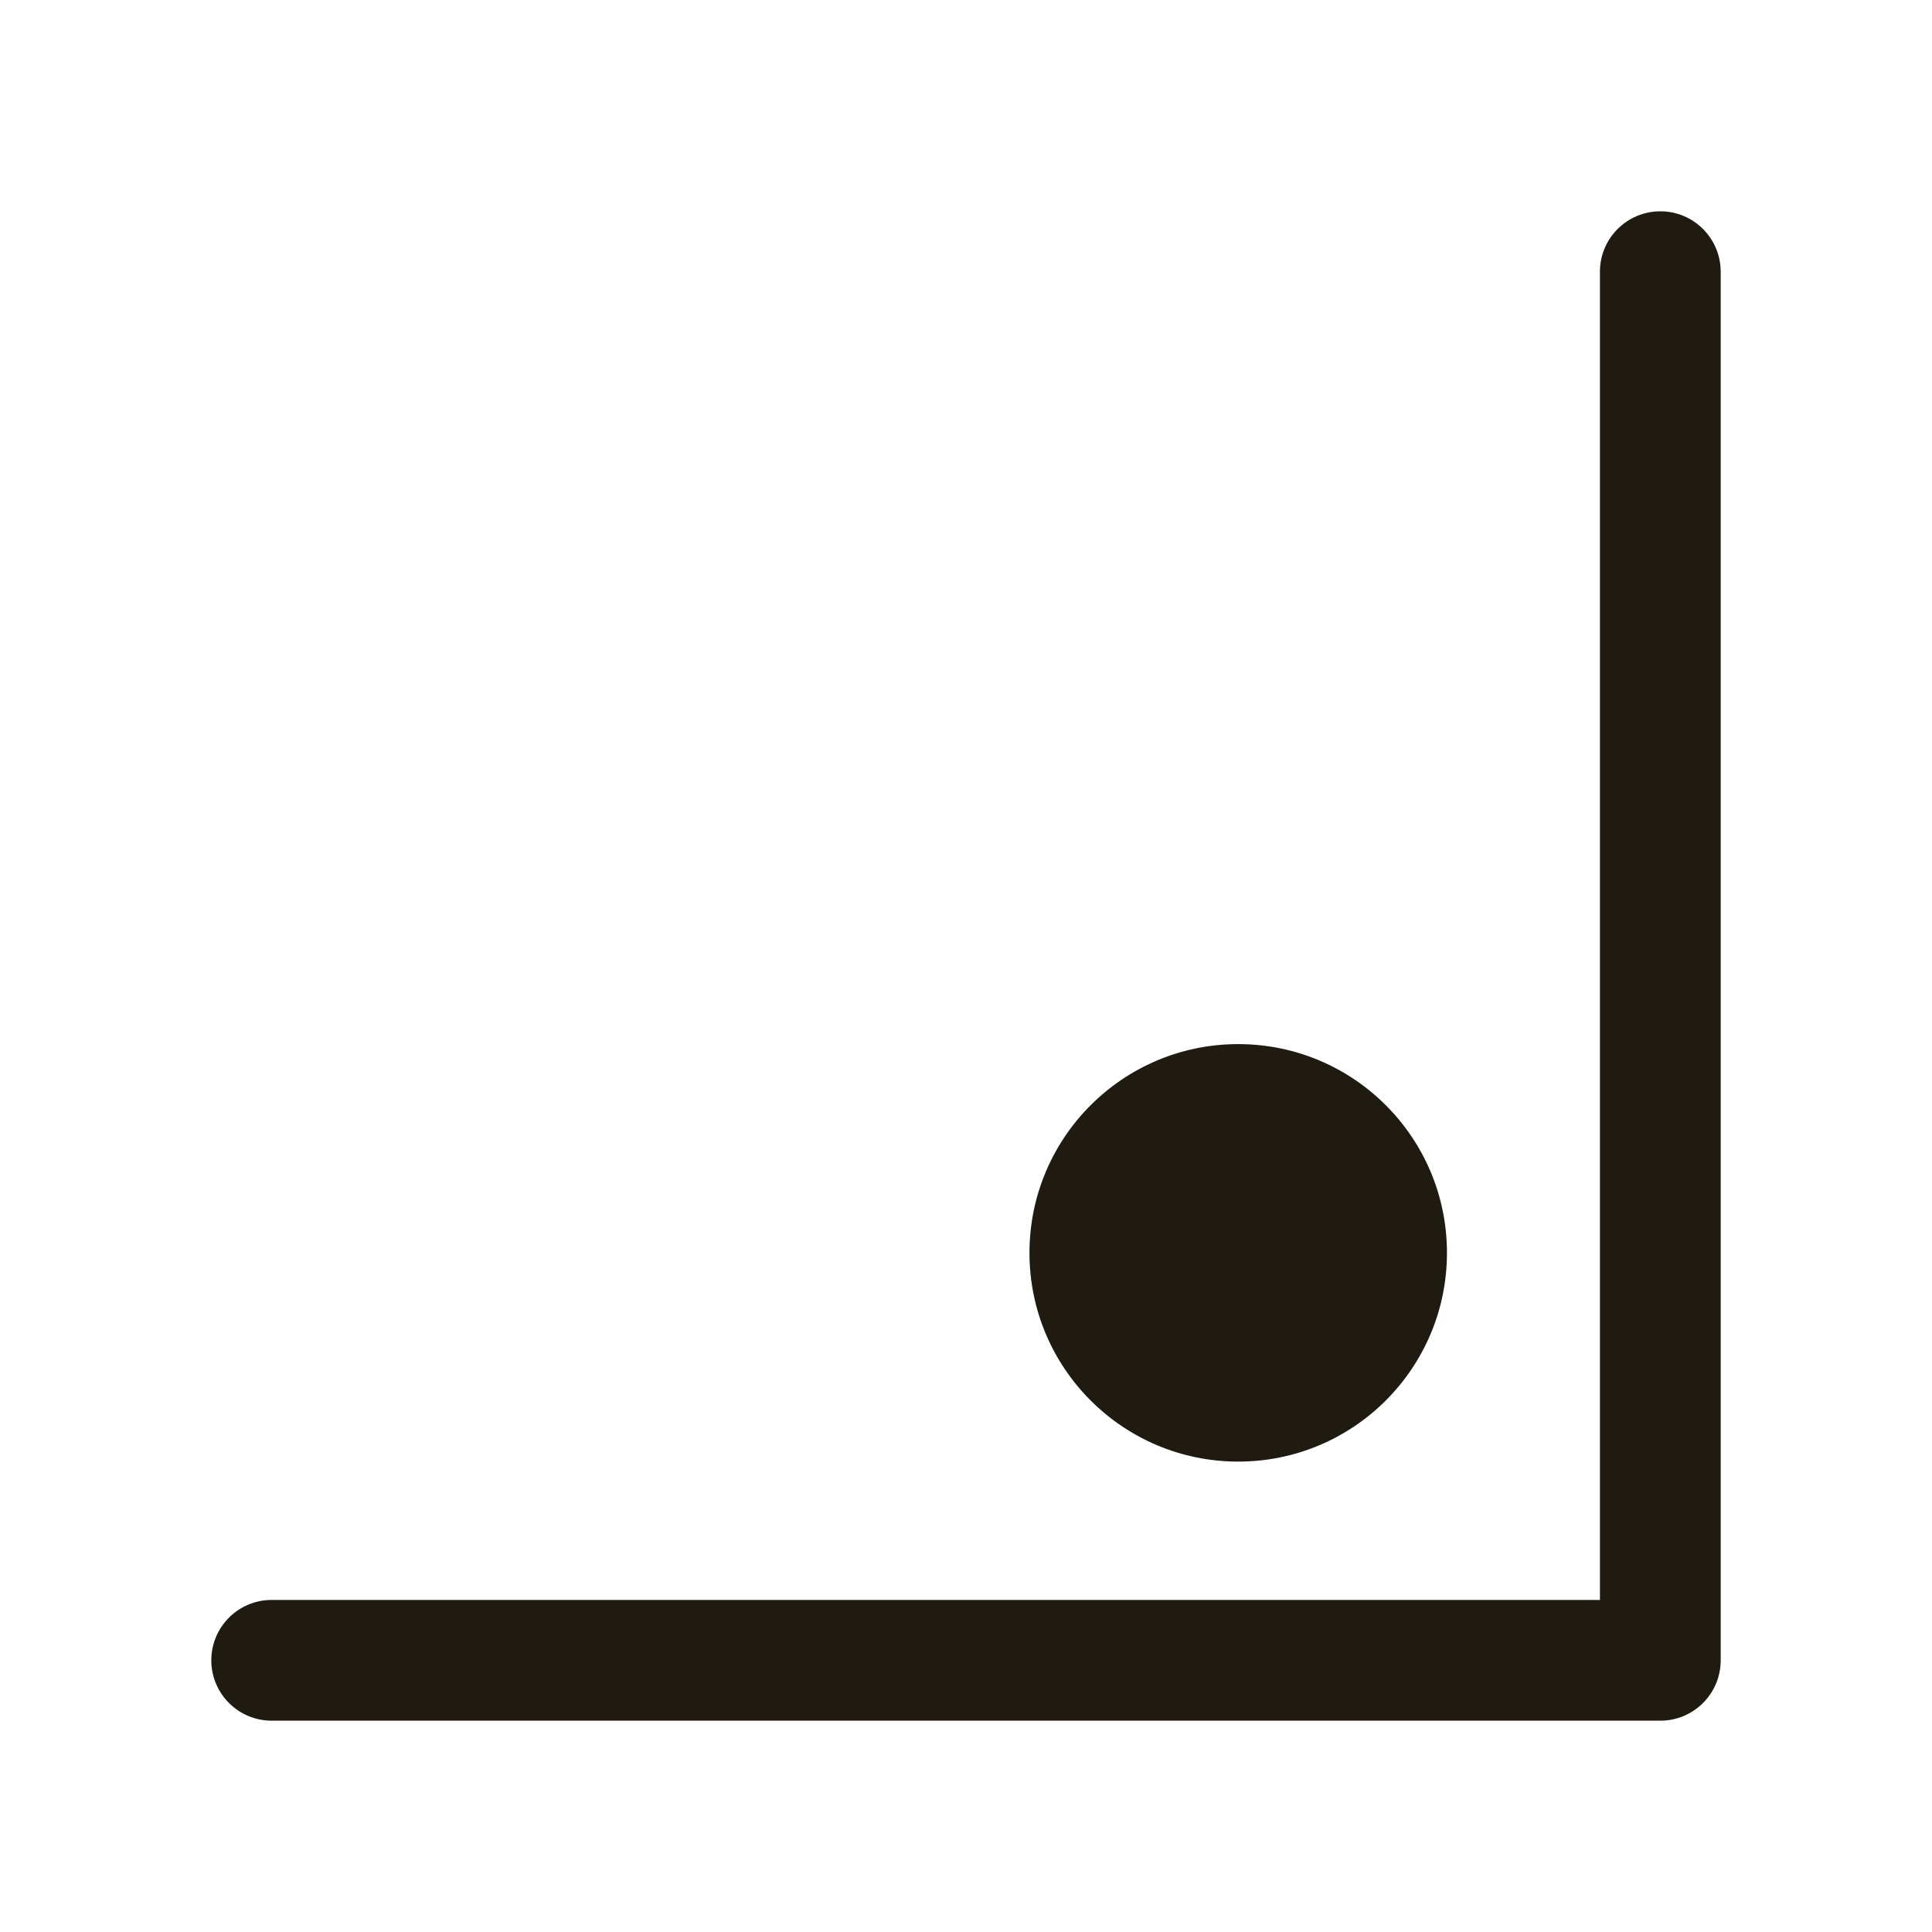
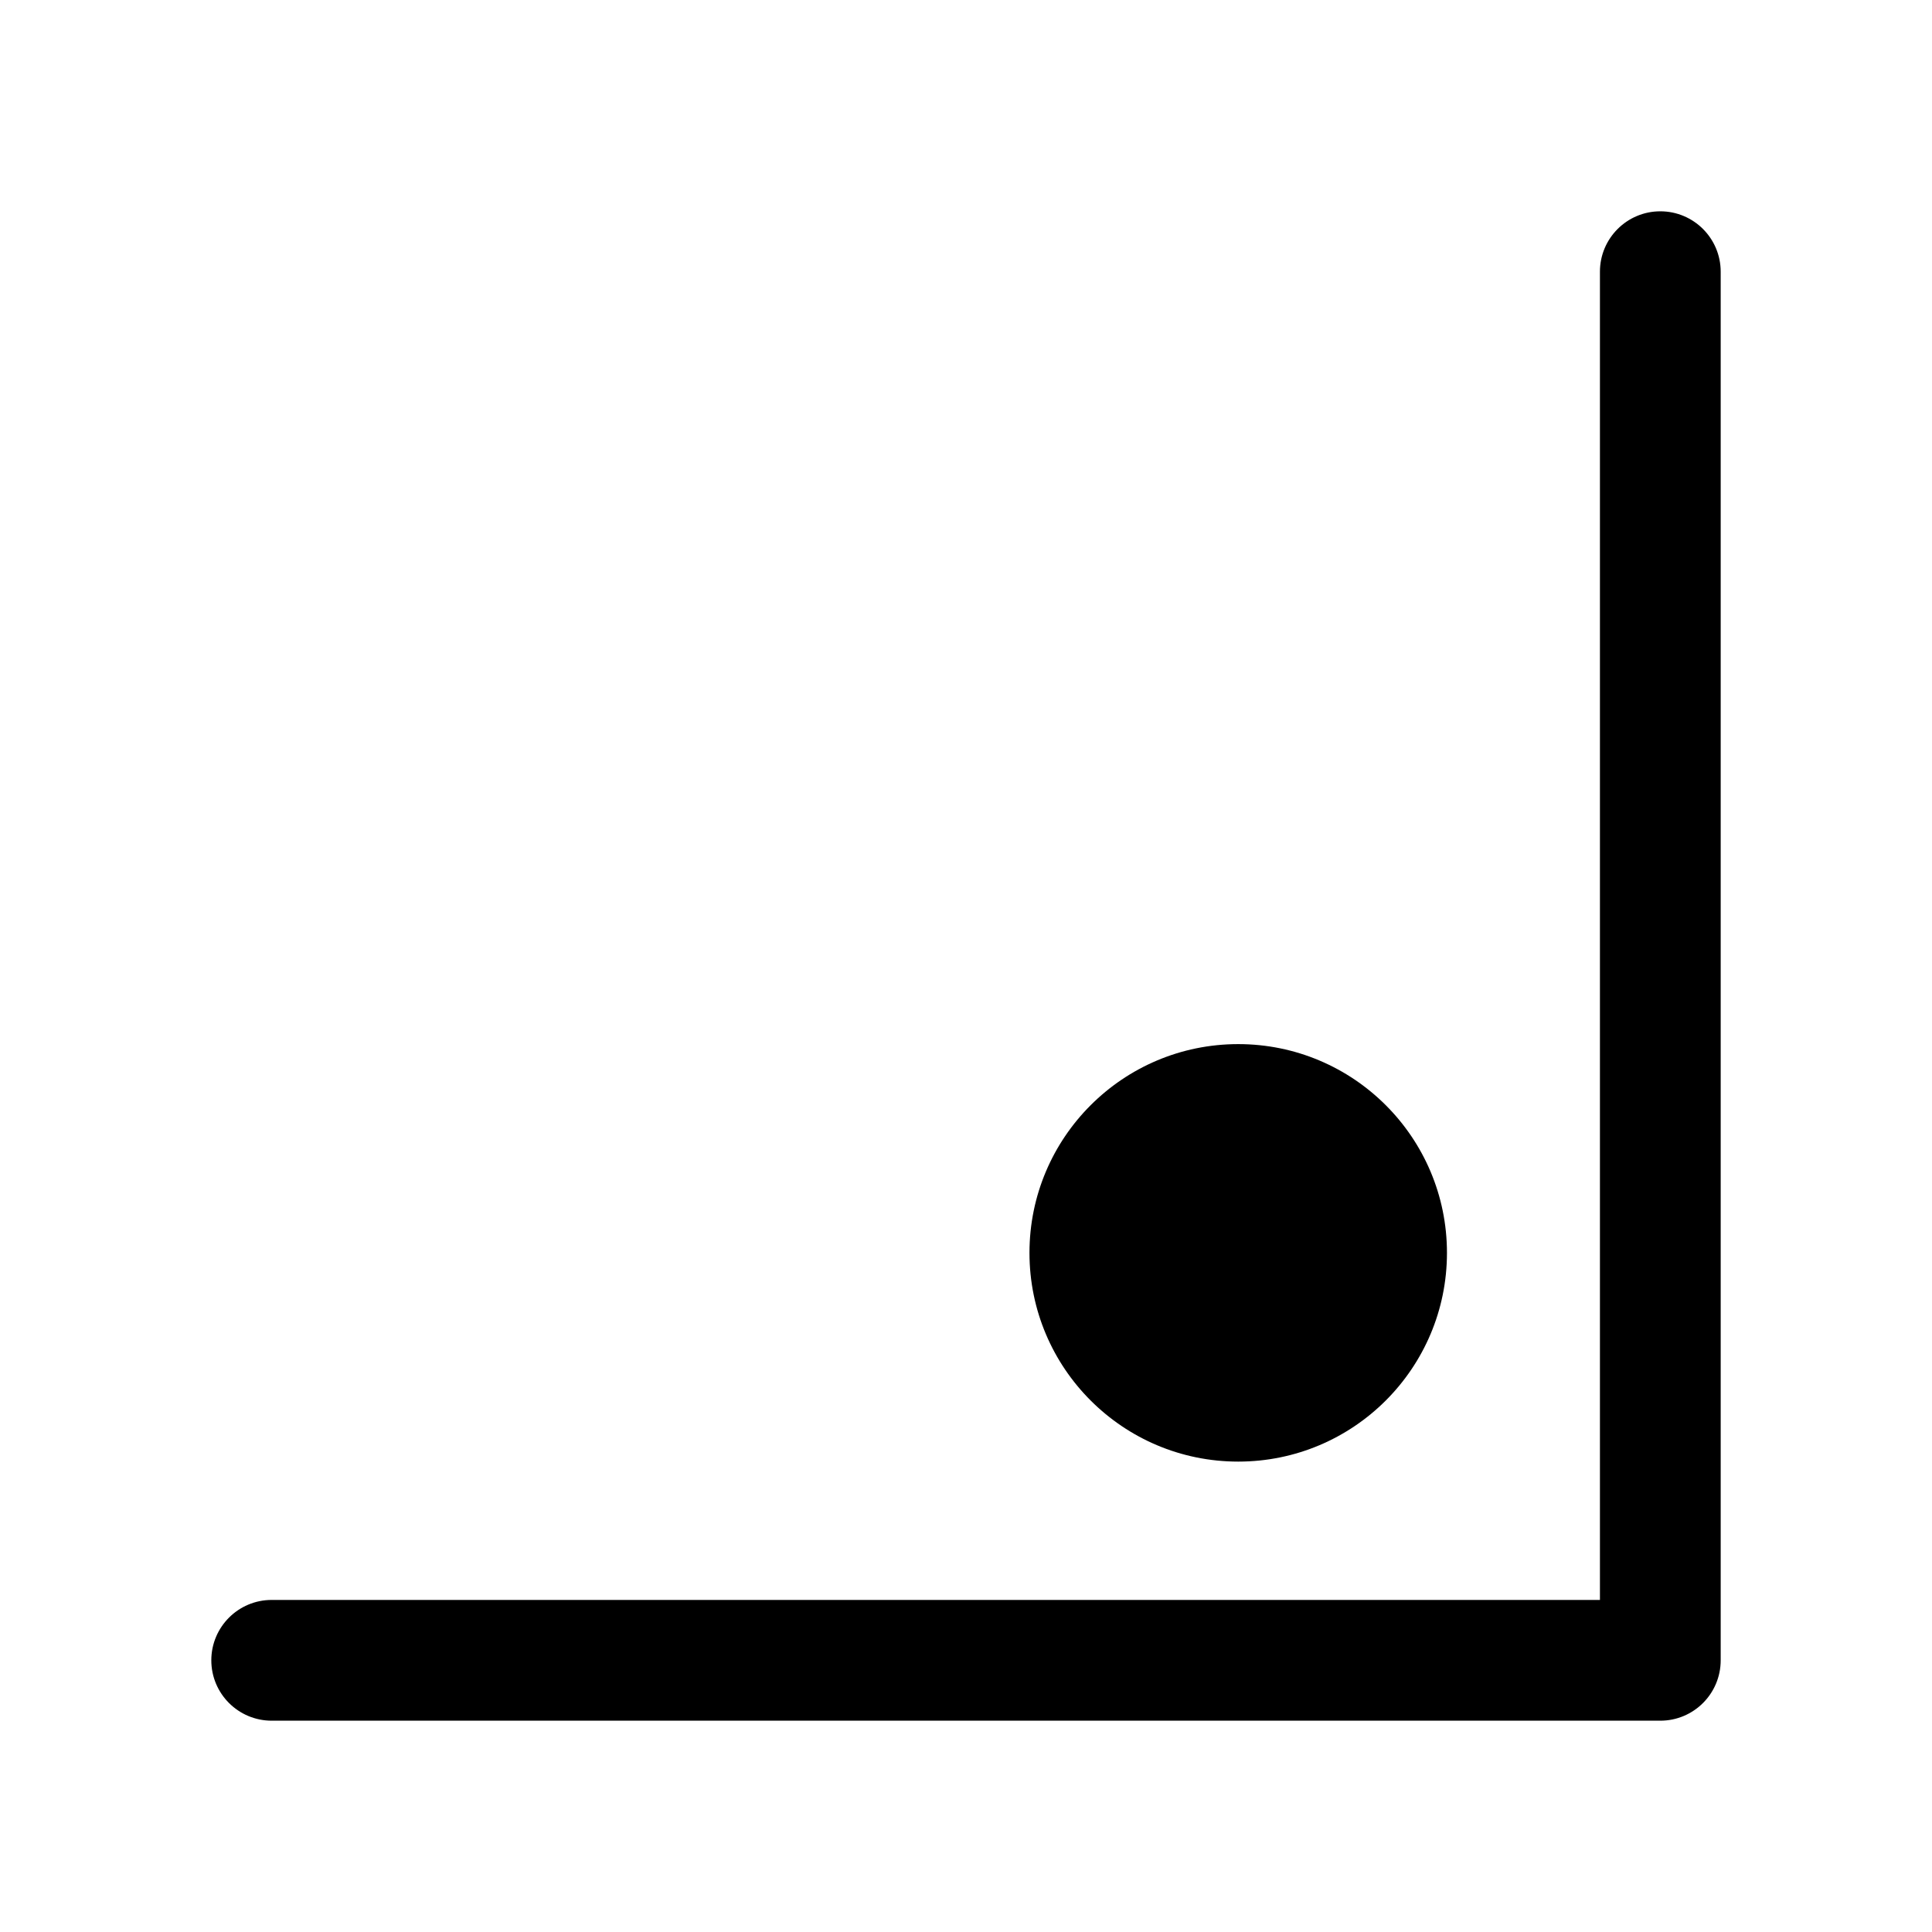
- <svg xmlns="http://www.w3.org/2000/svg" id="Layer_1" data-name="Layer 1" viewBox="0 0 256 256">
-   <defs>
-     <style>.cls-1{fill:#1f1b10;}</style>
-   </defs>
-   <path class="cls-1" d="M220,228H36a8,8,0,0,1,0-16H212V36a8,8,0,0,1,16,0V220A8,8,0,0,1,220,228Z" />
-   <circle class="cls-1" cx="164.07" cy="166.01" r="27.66" />
+ <svg xmlns="http://www.w3.org/2000/svg" viewBox="0 0 256 256">
+   <path d="M220,228H36a8,8,0,0,1,0-16H212V36a8,8,0,0,1,16,0V220A8,8,0,0,1,220,228Z" />
+   <circle cx="164.07" cy="166.01" r="27.66" />
</svg>
